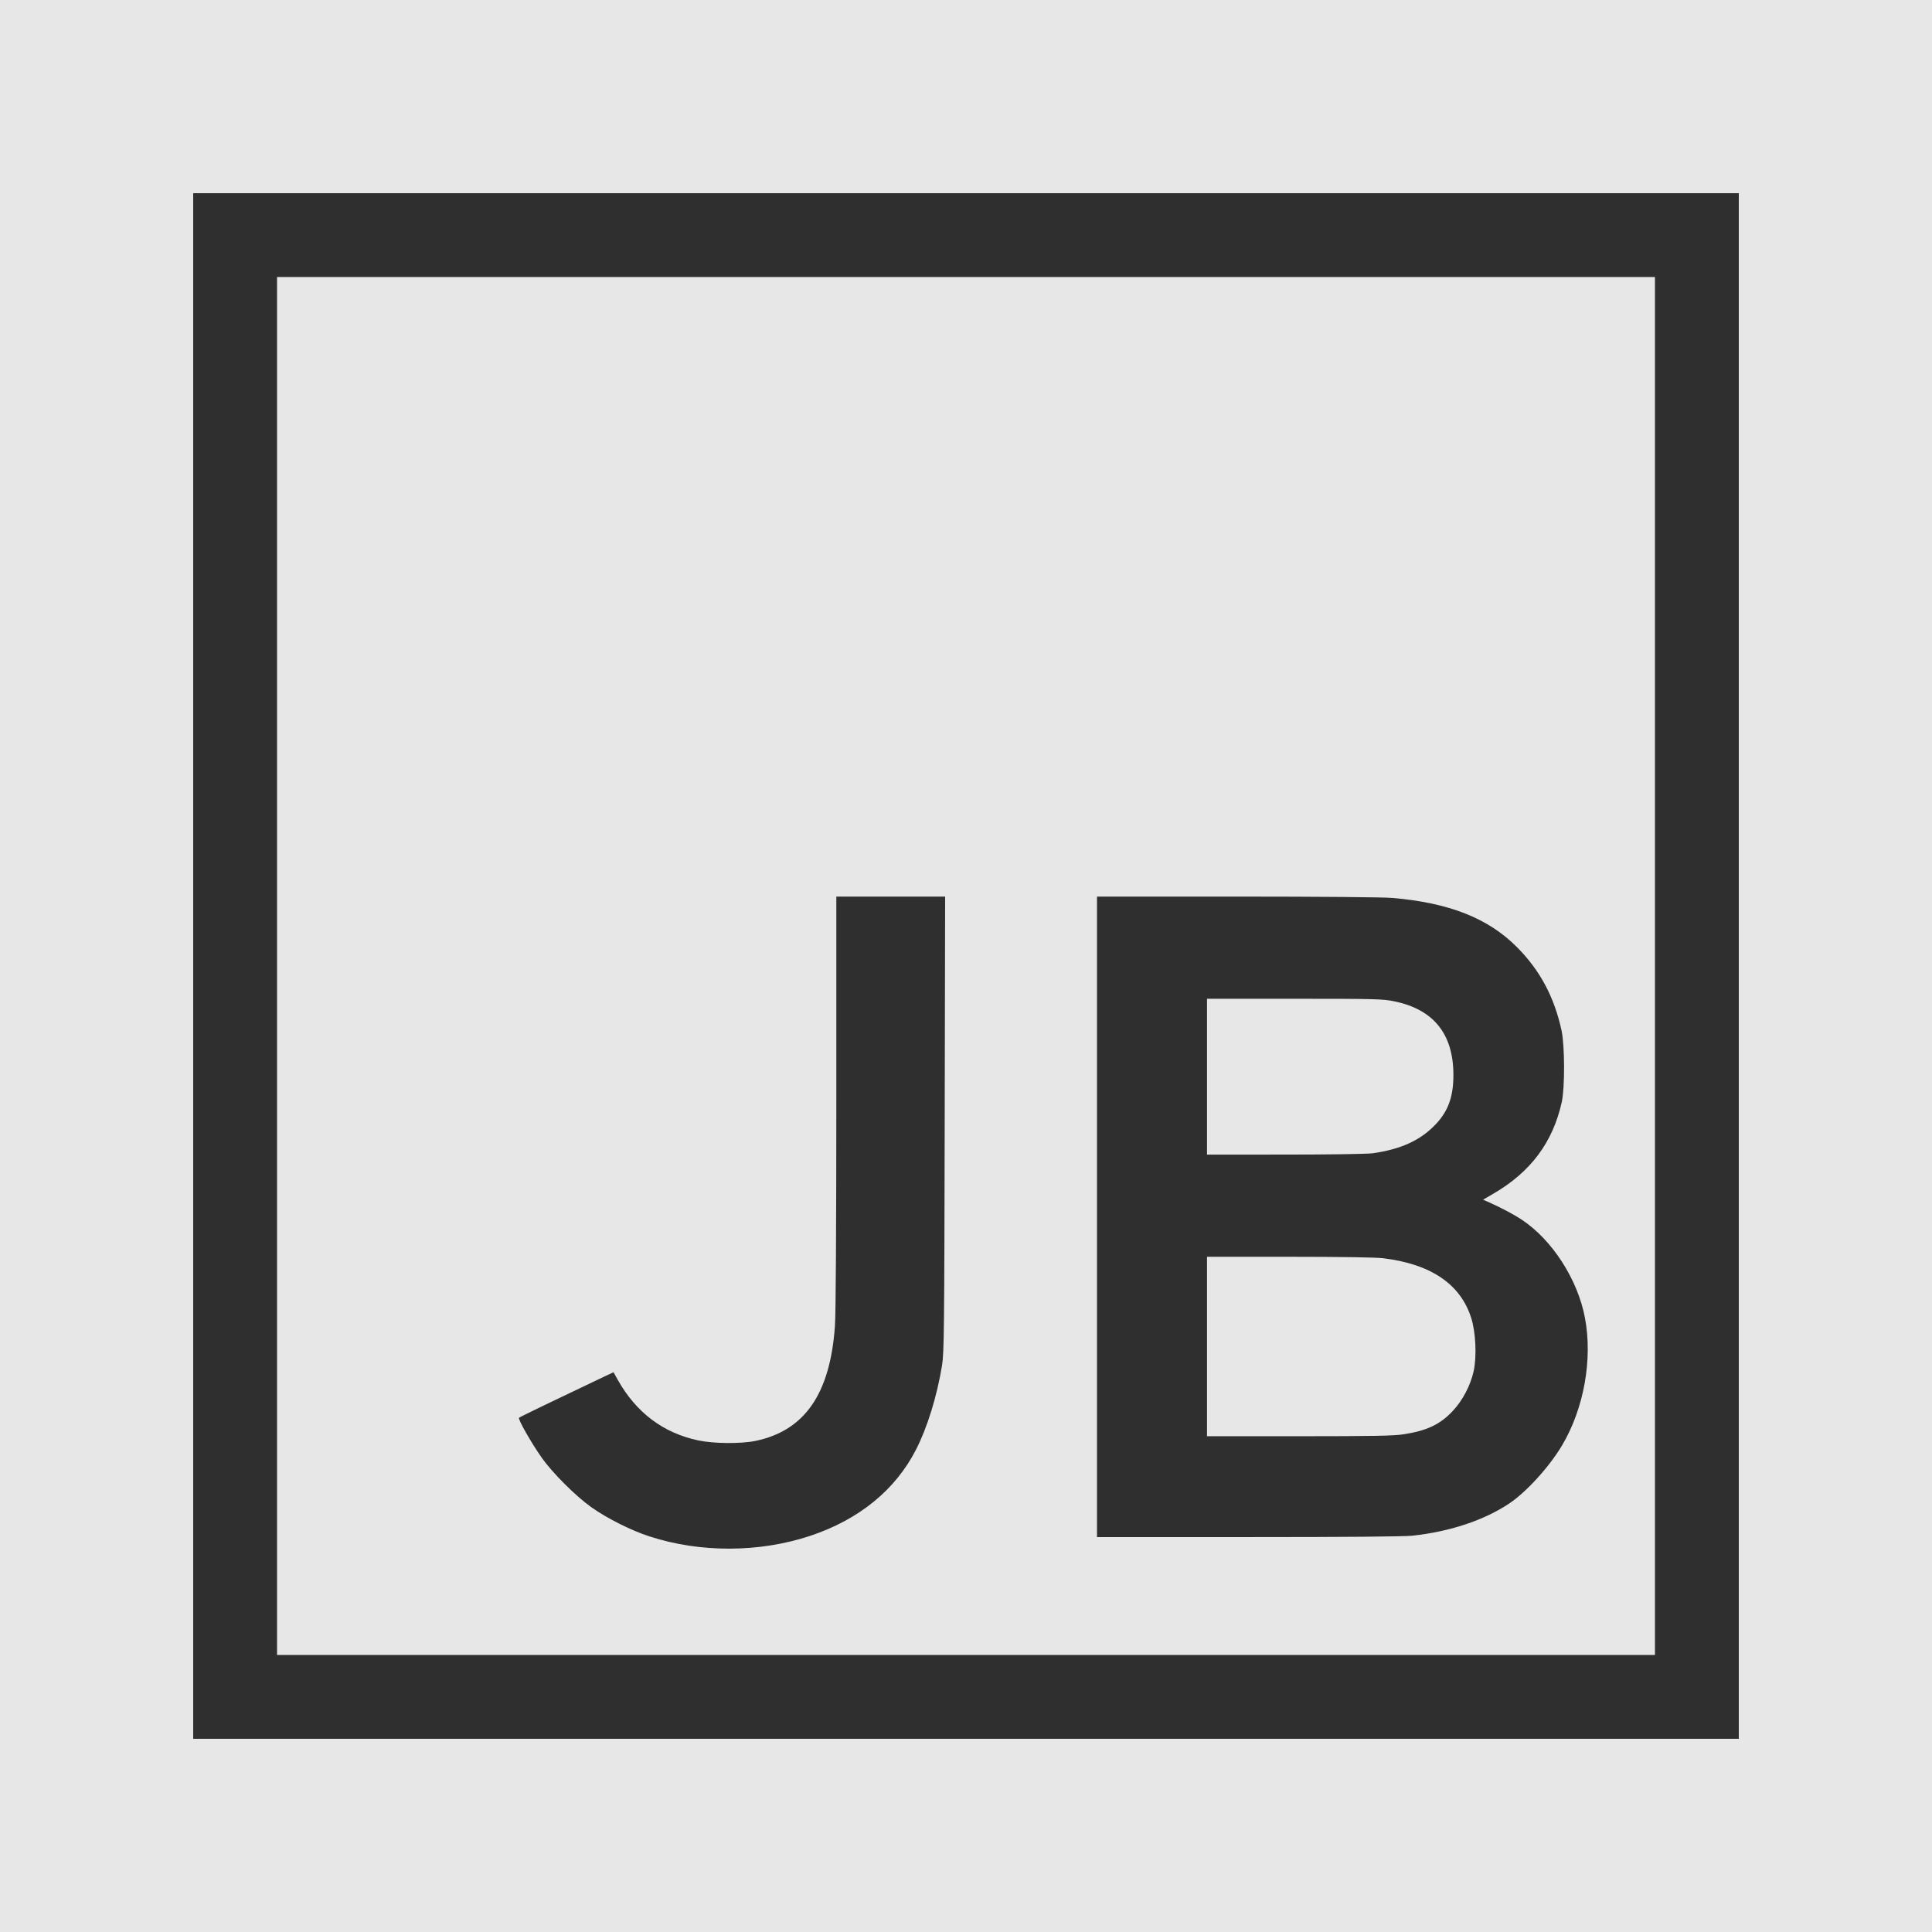
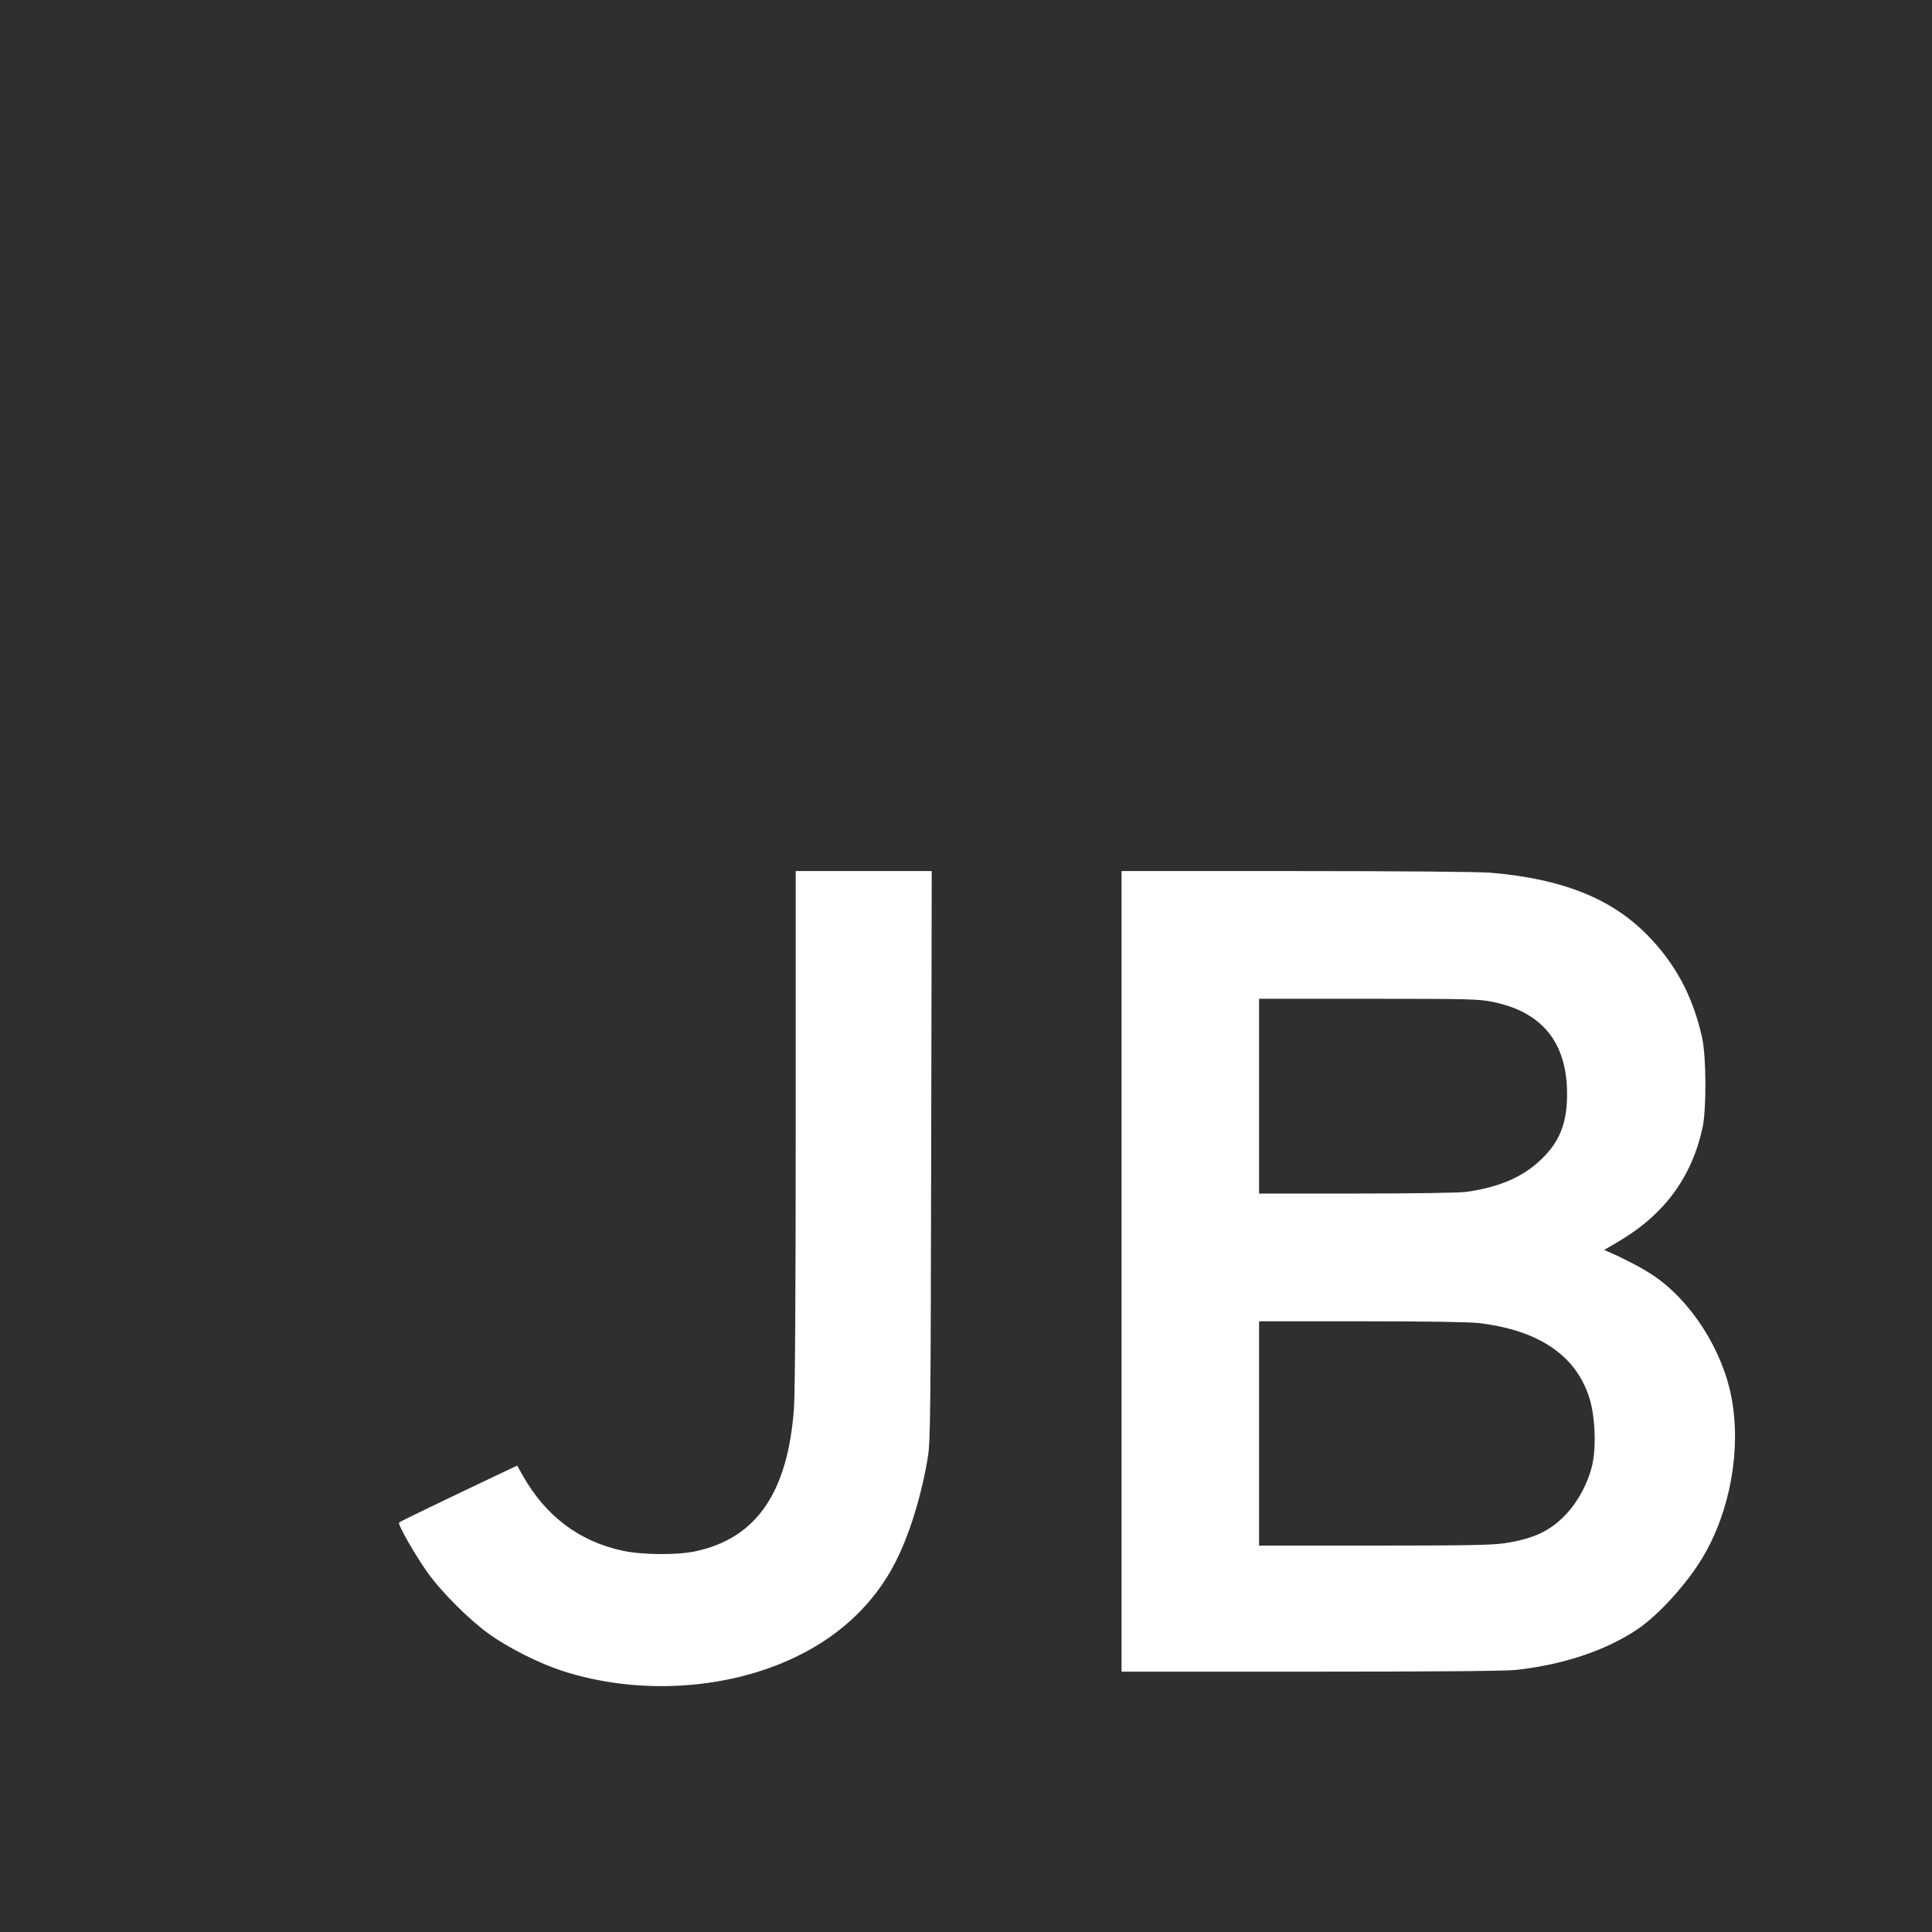
- <svg xmlns="http://www.w3.org/2000/svg" width="100" height="100" viewBox="0 0 100 100" fill="none">
-   <rect width="100" height="100" fill="#E7E7E7" />
-   <path fill-rule="evenodd" clip-rule="evenodd" d="M10 50V90H50H90V50V10H50H10V50ZM85.661 50V85.661H50H14.339V50V14.339H50H85.661V50ZM43.288 57.034C43.287 63.701 43.261 68.027 43.216 68.644C42.965 72.146 41.656 74.043 39.119 74.578C38.361 74.737 36.942 74.726 36.134 74.554C34.322 74.168 32.922 73.111 31.97 71.411L31.755 71.026L30.996 71.385C28.846 72.404 26.91 73.339 26.865 73.382C26.797 73.447 27.497 74.682 28.034 75.442C28.6 76.245 29.791 77.433 30.611 78.016C31.417 78.588 32.661 79.213 33.61 79.522C36.236 80.379 39.309 80.369 41.939 79.494C44.458 78.655 46.338 77.125 47.408 75.041C47.996 73.897 48.498 72.273 48.761 70.665C48.864 70.033 48.877 68.839 48.897 58.186L48.92 46.407H46.104H43.288L43.288 57.034ZM56.78 62.983V79.559H64.613C69.66 79.559 72.68 79.534 73.104 79.488C75.047 79.276 76.795 78.697 78.102 77.831C78.994 77.24 80.191 75.926 80.852 74.813C81.987 72.903 82.444 70.349 82.034 68.197C81.658 66.219 80.34 64.174 78.77 63.134C78.339 62.848 77.649 62.484 76.992 62.196L76.763 62.096L77.297 61.785C79.228 60.661 80.371 59.131 80.835 57.051C81.002 56.303 80.994 54.111 80.823 53.325C80.445 51.597 79.708 50.221 78.52 49.026C77.03 47.526 75.007 46.727 72.068 46.477C71.581 46.436 68.346 46.408 64.017 46.407L56.78 46.407V62.983ZM72.169 51.829C74.202 52.247 75.225 53.517 75.228 55.627C75.23 56.757 74.965 57.501 74.315 58.189C73.53 59.02 72.526 59.483 71.051 59.693C70.779 59.731 68.842 59.761 66.525 59.761L62.475 59.763V55.729V51.695L67 51.696C71.223 51.697 71.569 51.706 72.169 51.829ZM71.593 65.126C74.055 65.426 75.582 66.457 76.144 68.198C76.385 68.941 76.444 70.215 76.275 70.977C76.11 71.719 75.698 72.499 75.183 73.045C74.534 73.732 73.844 74.058 72.644 74.24C72.129 74.319 71.049 74.338 67.237 74.339L62.475 74.339V69.695V65.051L66.729 65.051C69.403 65.051 71.21 65.079 71.593 65.126Z" fill="#2F2F2F" />
+ <svg xmlns="http://www.w3.org/2000/svg" width="80" height="80" viewBox="0 0 80 80" fill="none">
+   <path fill-rule="evenodd" clip-rule="evenodd" d="M0 0H5H75H80V5V75V80H75H5H0V75V5V0ZM32.949 46.695C32.948 53.362 32.922 57.688 32.877 58.304C32.626 61.807 31.317 63.704 28.78 64.239C28.022 64.398 26.603 64.387 25.795 64.215C23.983 63.829 22.582 62.772 21.631 61.072L21.416 60.687L20.657 61.046C18.507 62.065 16.571 63 16.526 63.042C16.457 63.108 17.158 64.343 17.695 65.103C18.261 65.906 19.452 67.094 20.272 67.677C21.078 68.249 22.322 68.874 23.271 69.183C25.897 70.04 28.97 70.03 31.6 69.155C34.119 68.316 35.999 66.786 37.069 64.702C37.657 63.558 38.159 61.934 38.422 60.326C38.525 59.694 38.538 58.5 38.558 47.847L38.581 36.068H35.765H32.949L32.949 46.695ZM46.441 52.644V69.22H54.274C59.321 69.22 62.341 69.195 62.765 69.149C64.708 68.937 66.456 68.358 67.763 67.492C68.655 66.901 69.852 65.587 70.513 64.474C71.648 62.564 72.105 60.01 71.695 57.858C71.319 55.88 70.001 53.834 68.431 52.795C68 52.509 67.31 52.145 66.653 51.857L66.424 51.757L66.958 51.446C68.889 50.322 70.032 48.792 70.496 46.712C70.663 45.964 70.656 43.772 70.484 42.986C70.106 41.258 69.369 39.882 68.181 38.687C66.691 37.187 64.668 36.388 61.729 36.138C61.242 36.097 58.007 36.069 53.678 36.069L46.441 36.068V52.644ZM61.831 41.49C63.863 41.908 64.886 43.178 64.889 45.288C64.891 46.418 64.626 47.162 63.976 47.85C63.191 48.682 62.187 49.144 60.712 49.354C60.441 49.392 58.503 49.422 56.186 49.422L52.136 49.424V45.39V41.356L56.661 41.357C60.884 41.358 61.23 41.367 61.831 41.49ZM61.254 54.787C63.716 55.087 65.243 56.118 65.805 57.859C66.046 58.602 66.105 59.876 65.936 60.638C65.771 61.38 65.359 62.16 64.844 62.706C64.195 63.393 63.505 63.718 62.305 63.901C61.79 63.98 60.71 63.999 56.898 64L52.136 64V59.356V54.712L56.39 54.712C59.064 54.712 60.871 54.74 61.254 54.787Z" fill="#2F2F2F" />
</svg>
